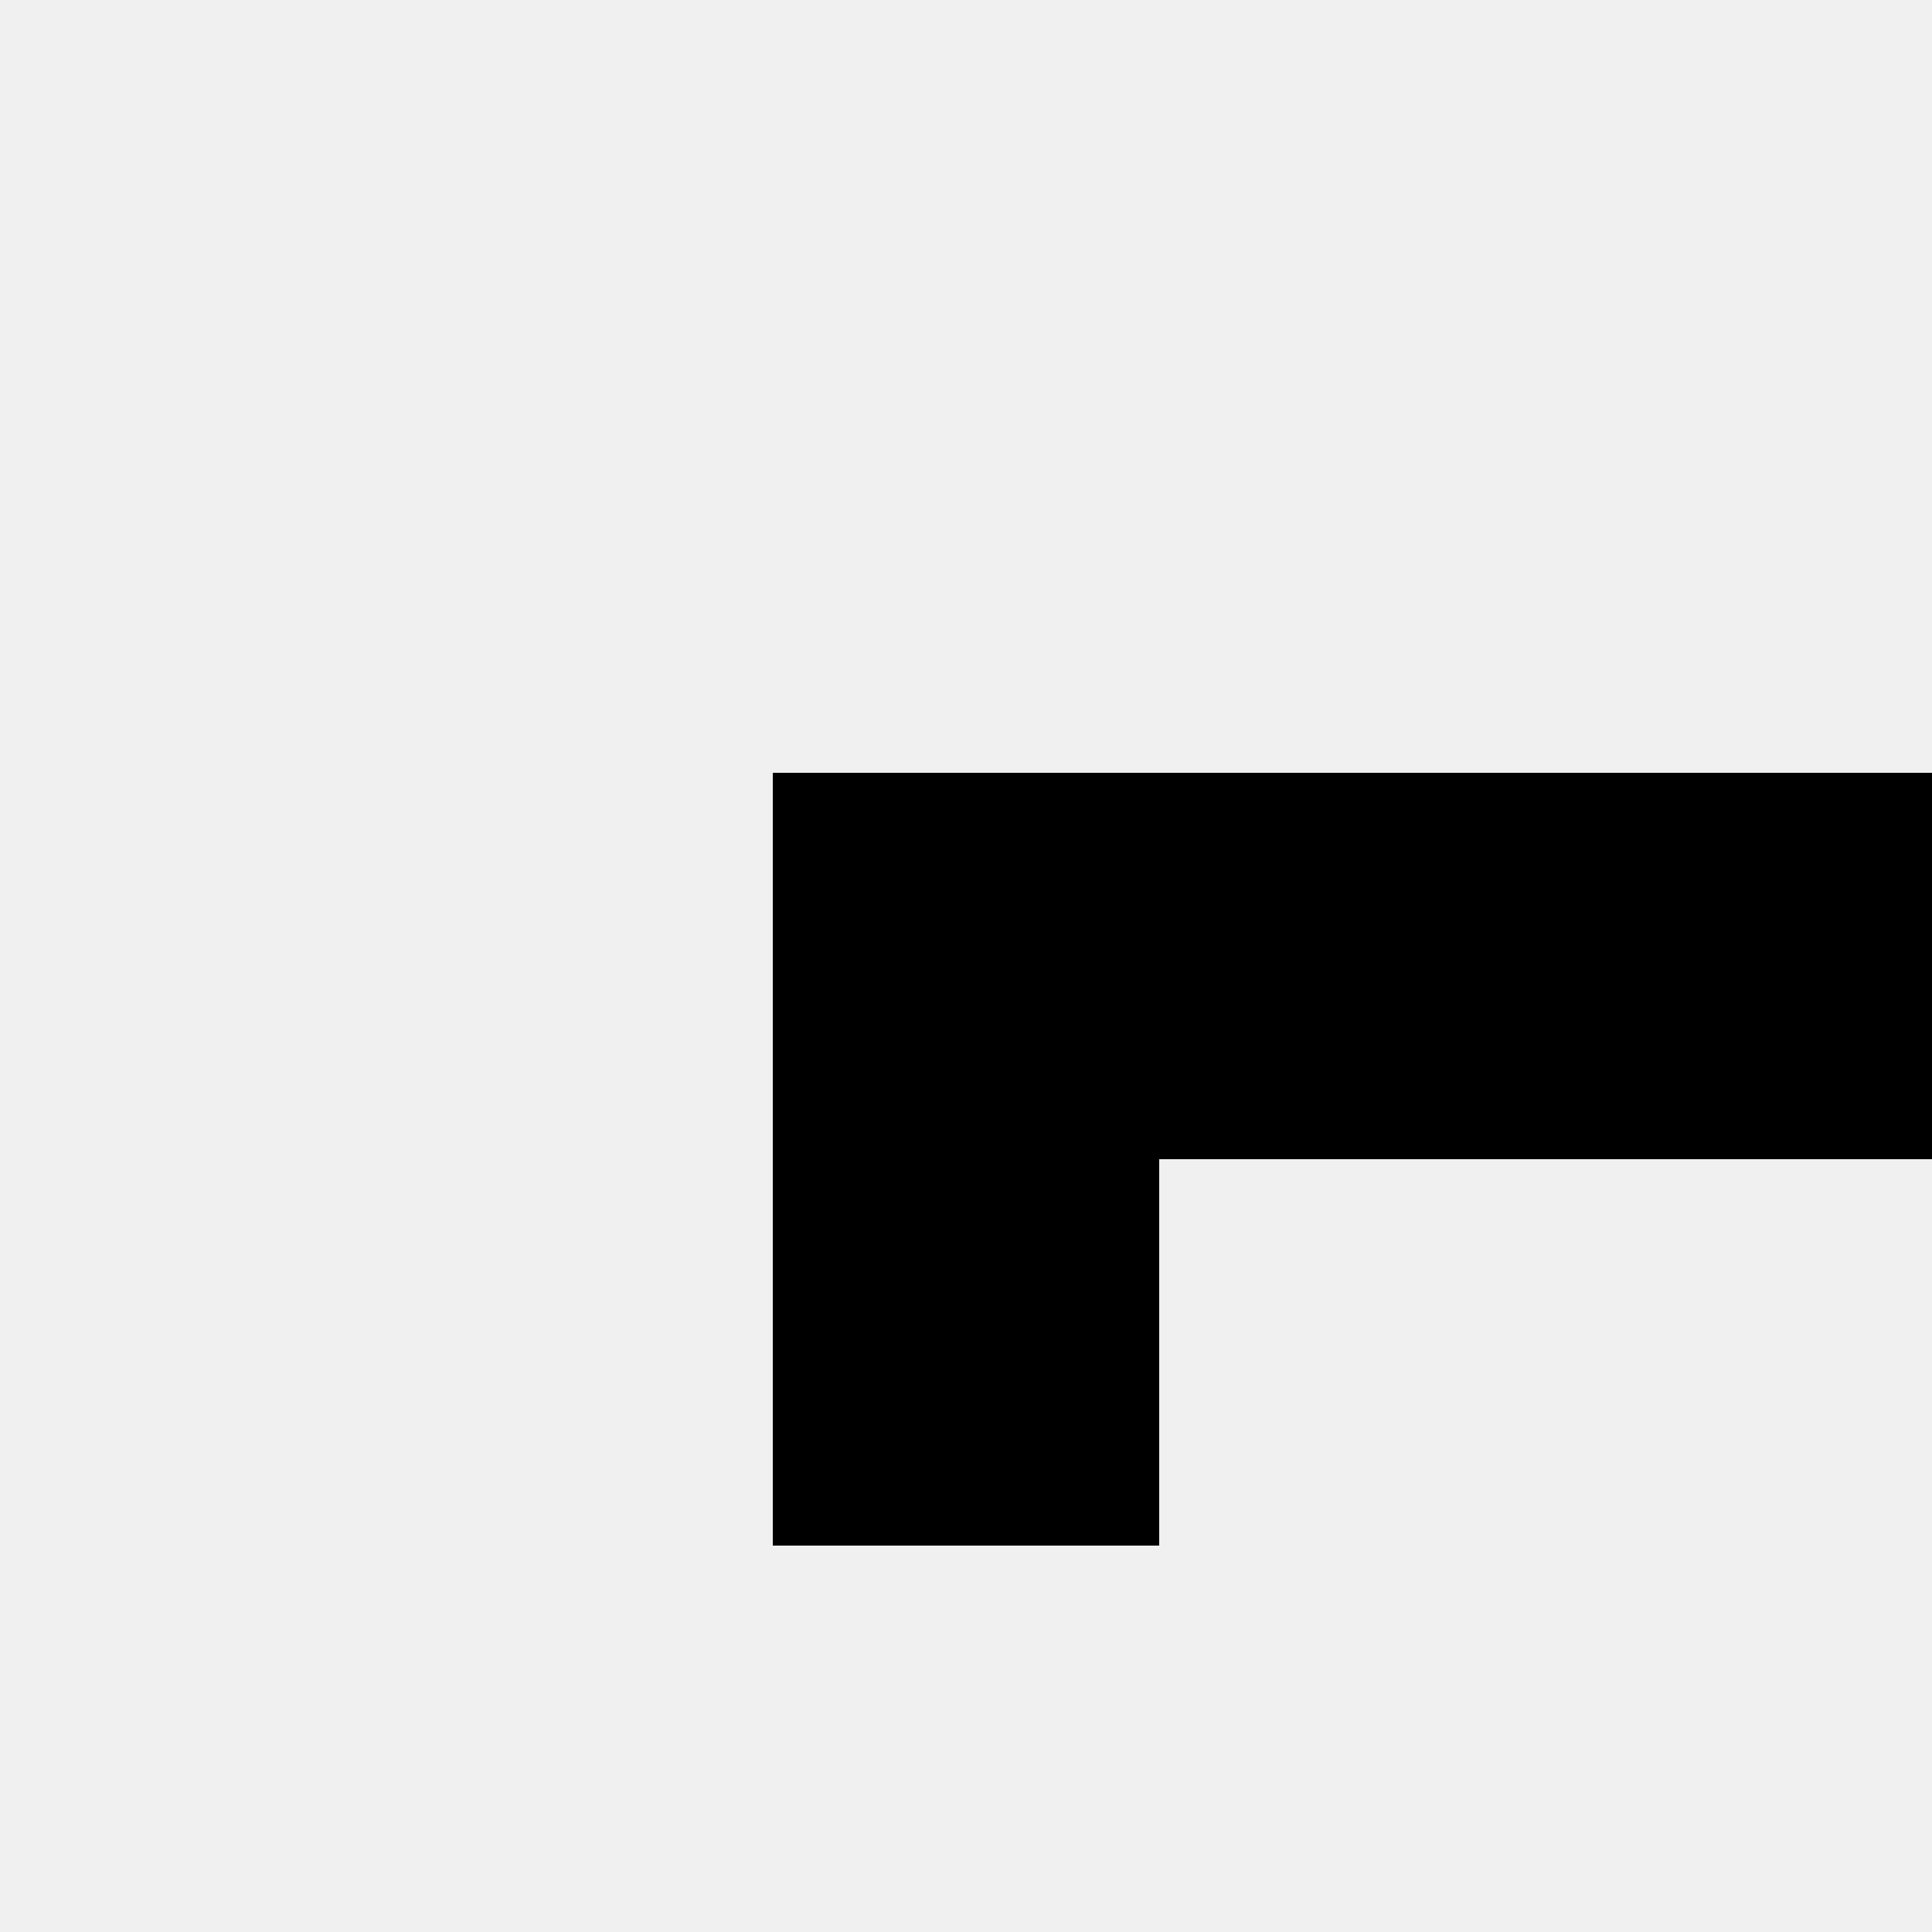
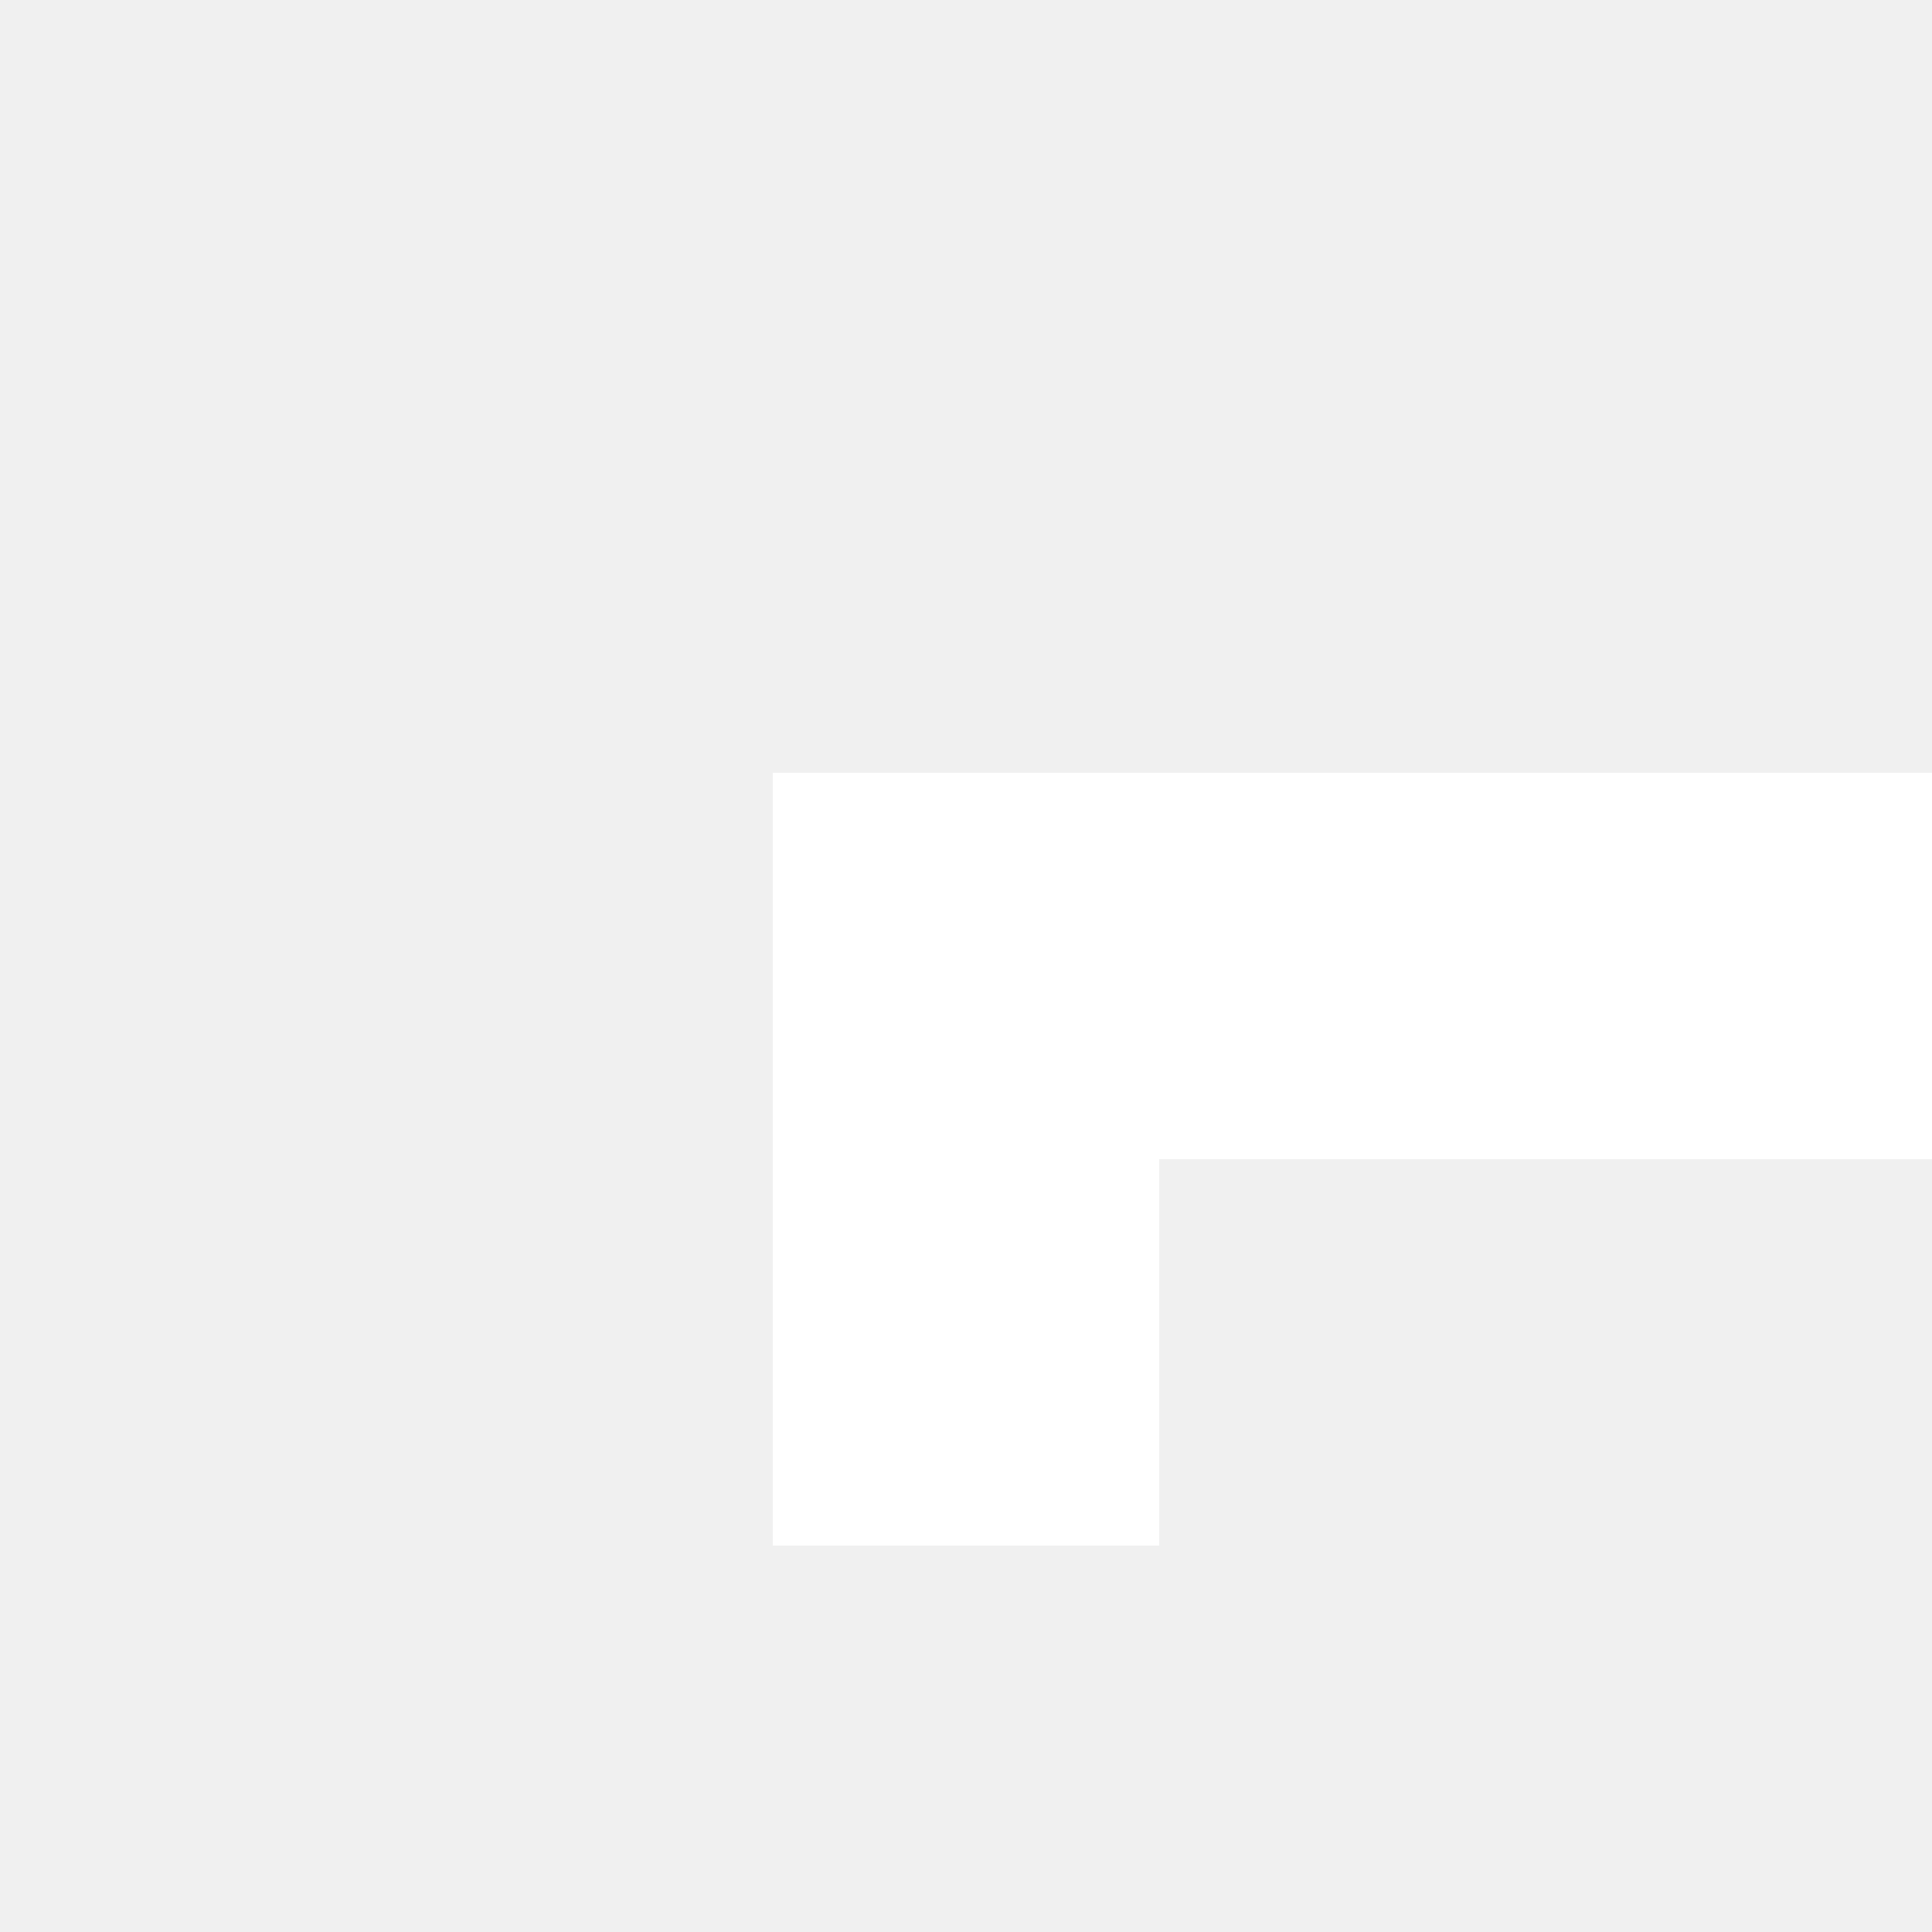
<svg xmlns="http://www.w3.org/2000/svg" version="1.1" id="Layer_1" x="0px" y="0px" viewBox="0 0 100 100" style="enable-background:new 0 0 100 100;" xml:space="preserve">
  <rect x="0" y="0" width="100" height="100" fill="none" />
-   <polygon points="40,40 100,40 100,60 60,60 60,80 40,80" fill="#000000" />
+   <polygon points="40,40 100,40 100,60 60,60 60,80 40,80" fill="white" />
</svg>
